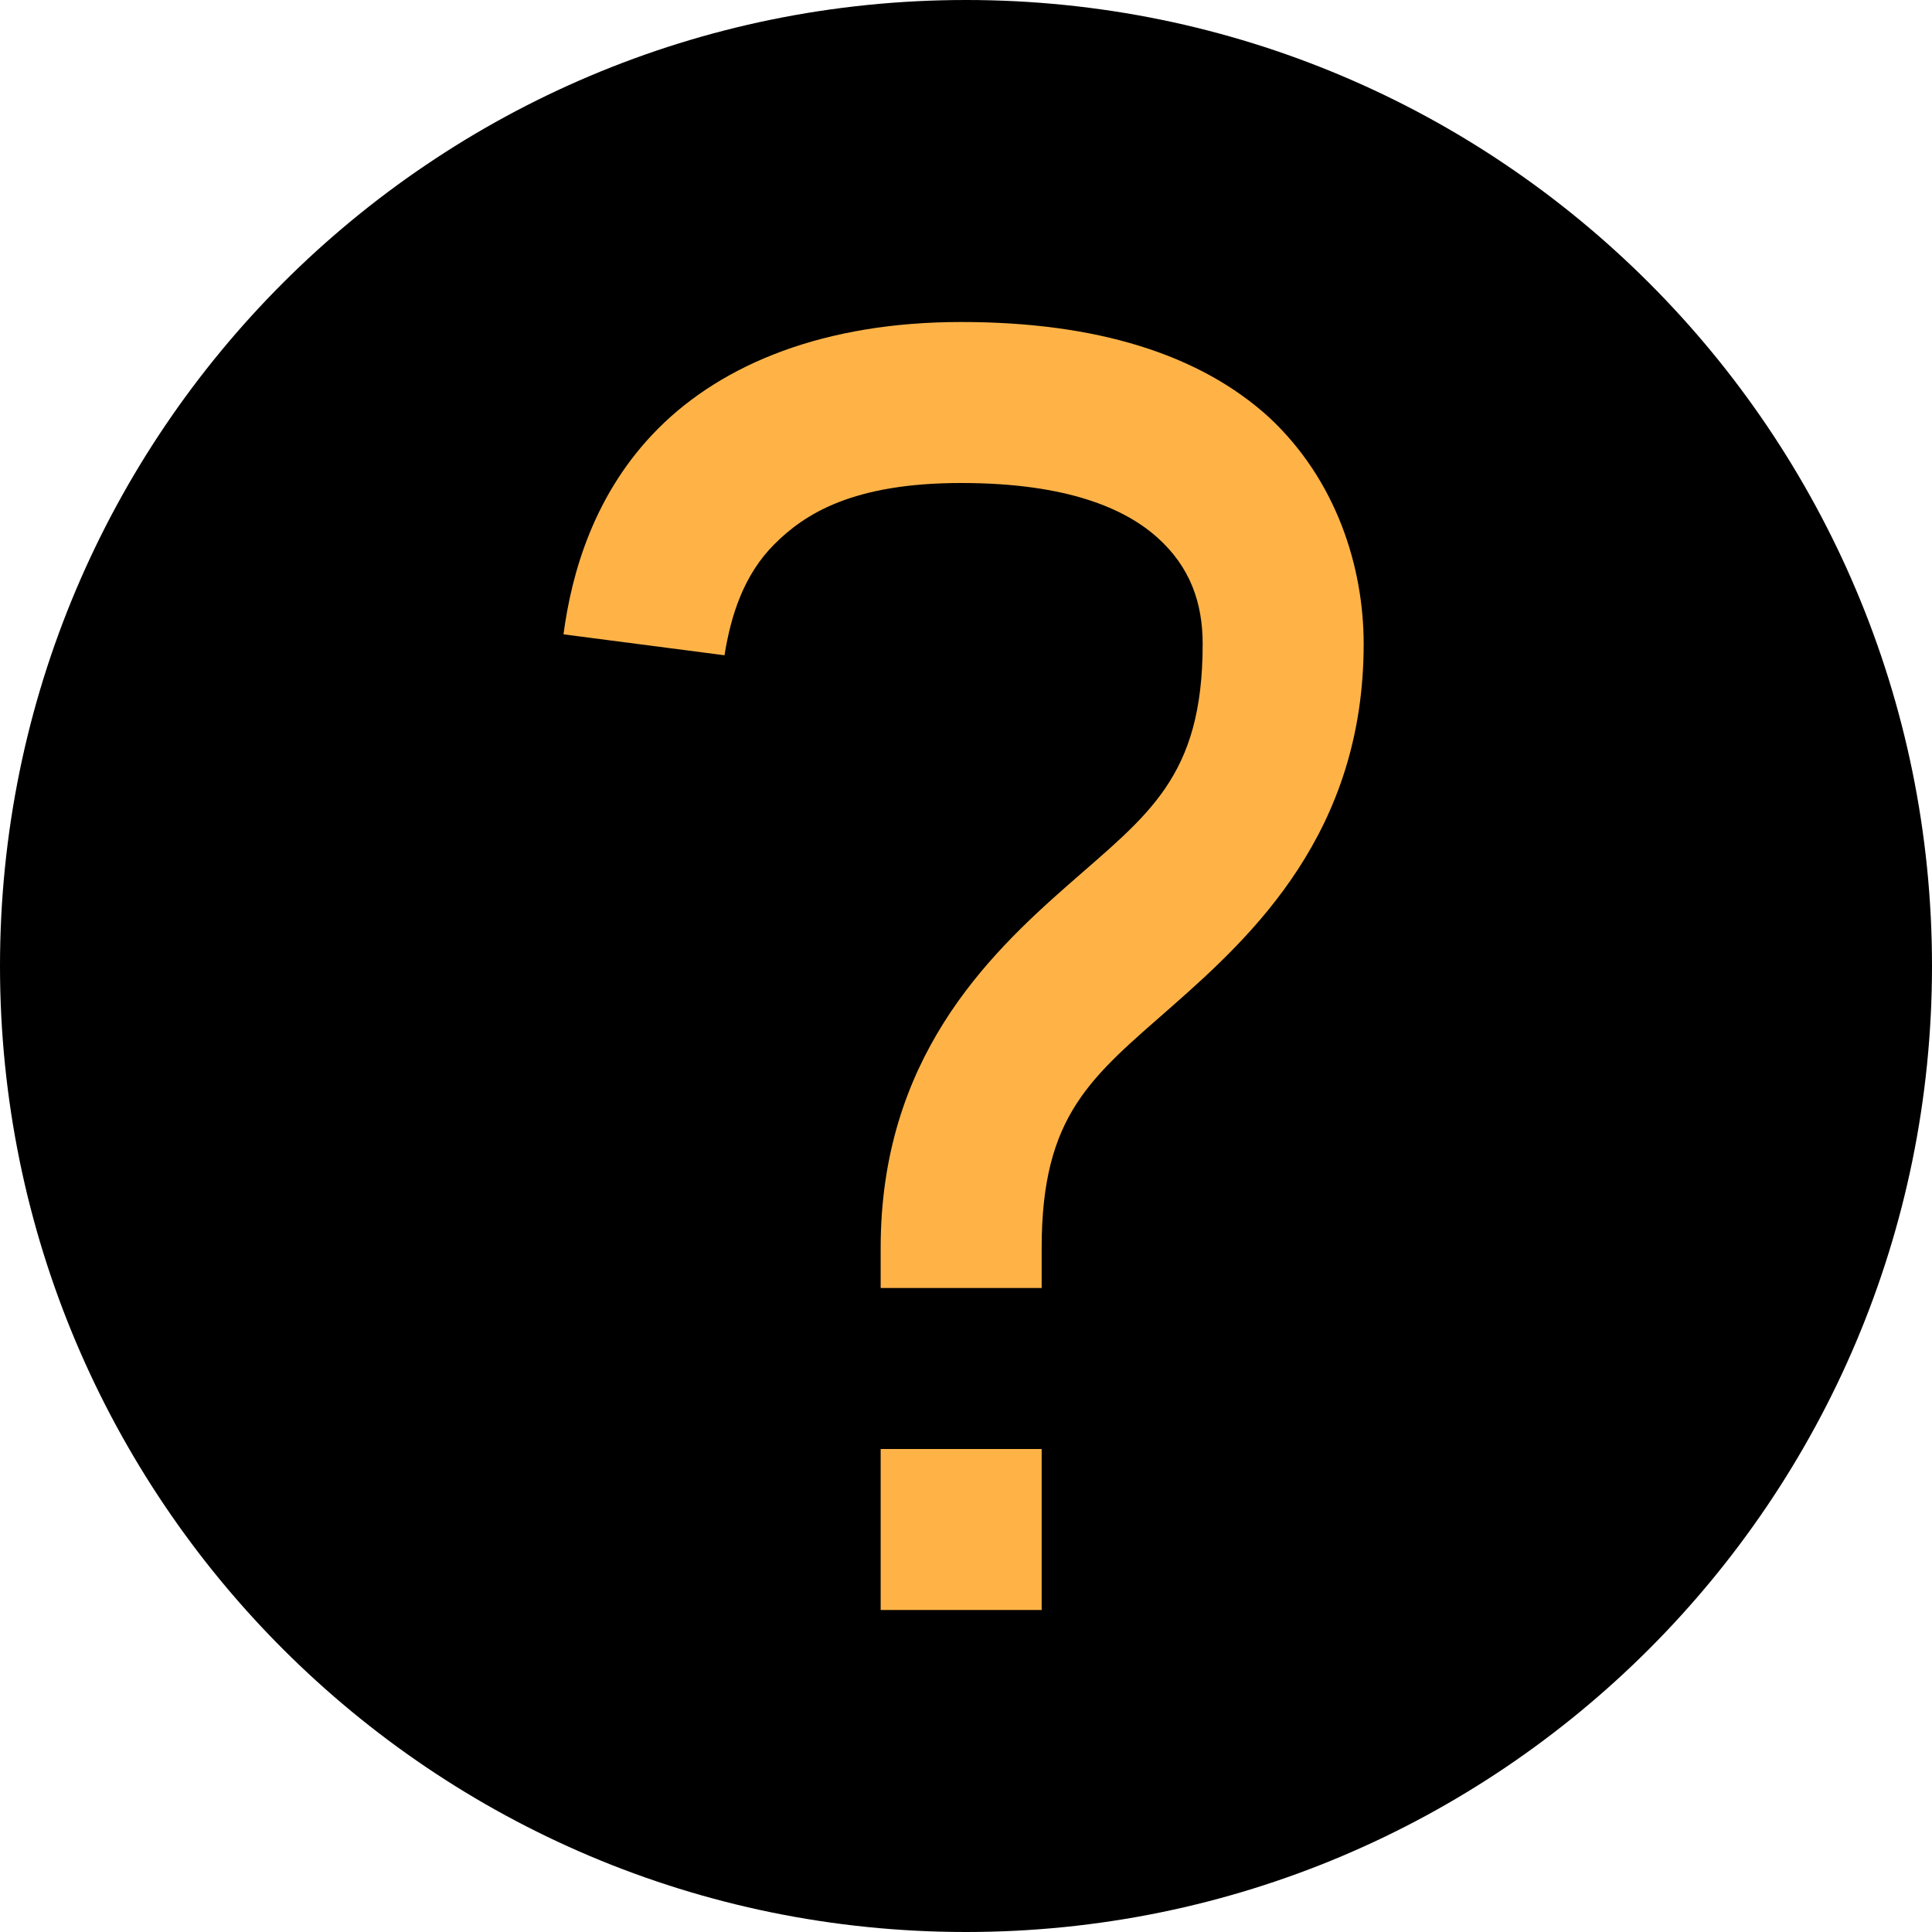
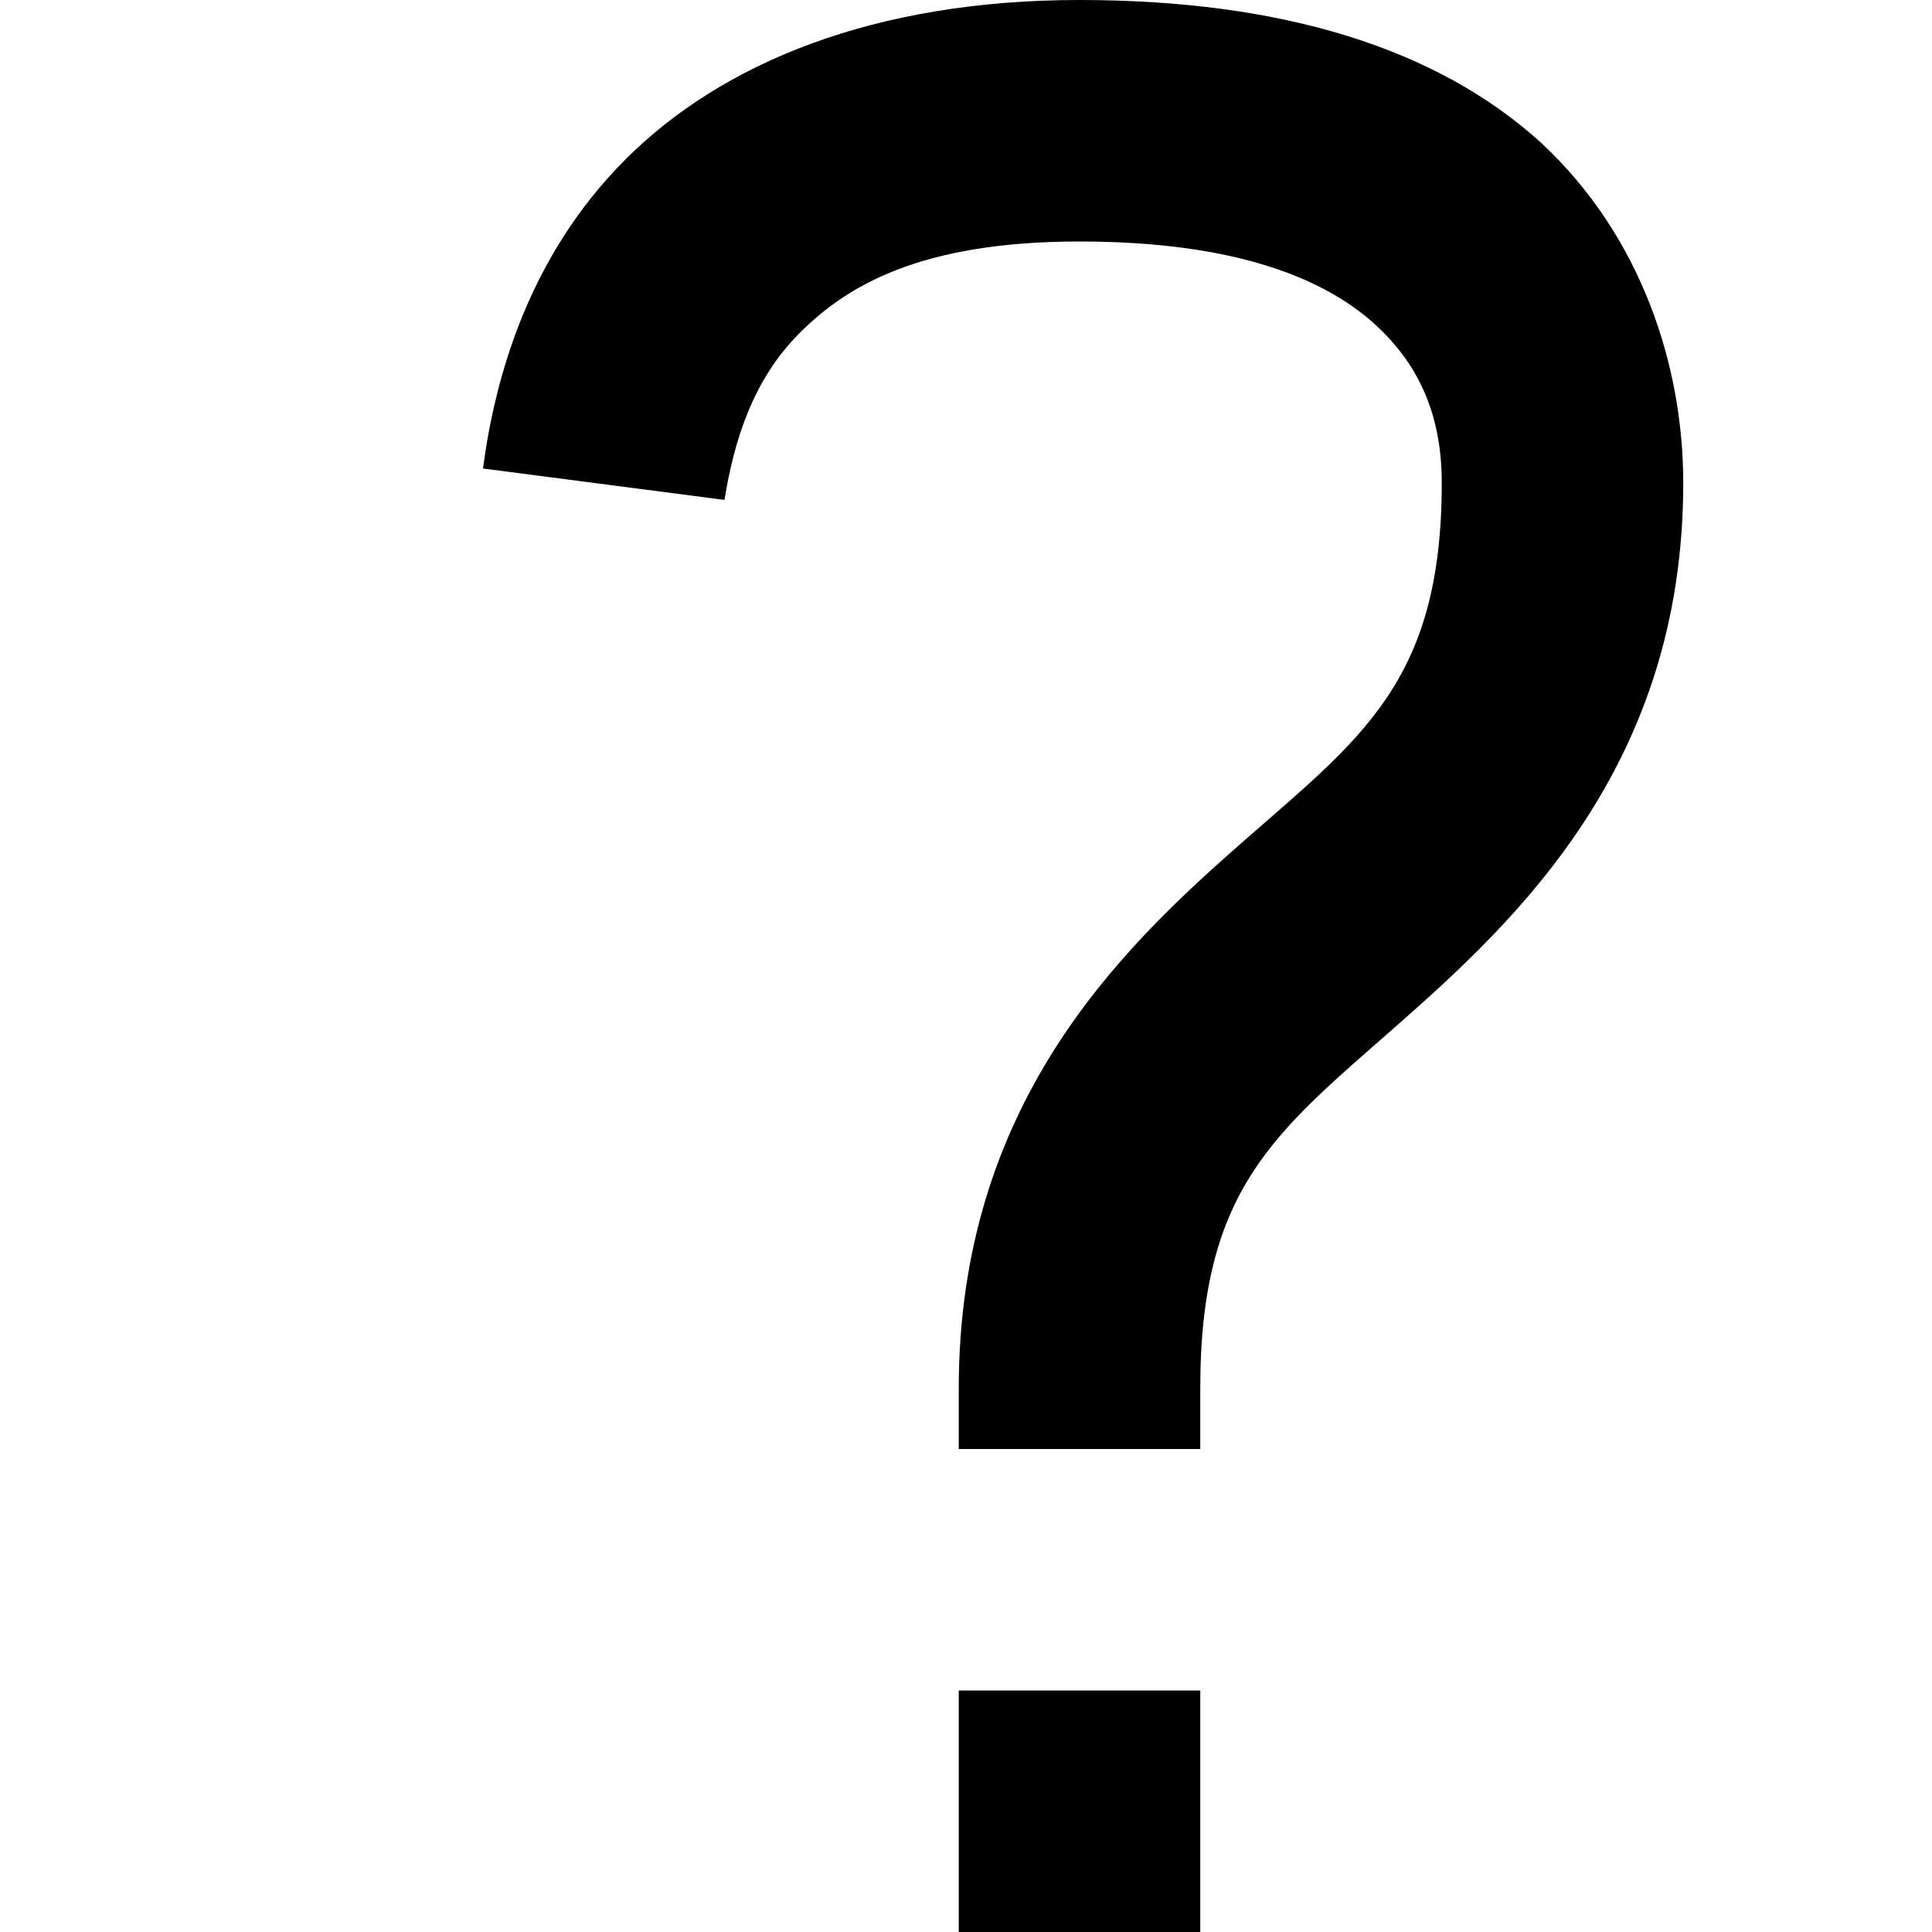
- <svg xmlns="http://www.w3.org/2000/svg" width="8" height="8" viewBox="-1.5 -2 12 12">
-   <circle fill="#000" cx="4.5" cy="4" r="6" />
-   <path fill="#ffb347" d="M2.47 0c-.85 0-1.48.26-1.88.66-.4.4-.54.9-.59 1.28l1 .13c.04-.25.12-.5.31-.69.19-.19.49-.38 1.16-.38.66 0 1.02.16 1.22.34.2.18.28.4.28.66 0 .83-.34 1.06-.84 1.5-.5.44-1.16 1.08-1.16 2.25v.25h1v-.25c0-.83.31-1.06.81-1.5.5-.44 1.19-1.08 1.19-2.25 0-.48-.17-1.02-.59-1.41-.43-.39-1.07-.59-1.91-.59zm-.5 7v1h1v-1h-1z" transform="translate(2)" />
+ <svg xmlns="http://www.w3.org/2000/svg" width="8" height="8" viewBox="0 0 8 8">
+   <path d="M2.47 0c-.85 0-1.48.26-1.88.66-.4.4-.54.9-.59 1.28l1 .13c.04-.25.12-.5.31-.69.19-.19.49-.38 1.16-.38.66 0 1.02.16 1.22.34.2.18.28.4.28.66 0 .83-.34 1.06-.84 1.5-.5.44-1.16 1.08-1.16 2.25v.25h1v-.25c0-.83.31-1.06.81-1.5.5-.44 1.19-1.08 1.19-2.25 0-.48-.17-1.02-.59-1.41-.43-.39-1.07-.59-1.91-.59zm-.5 7v1h1v-1h-1z" transform="translate(2)" />
</svg>
